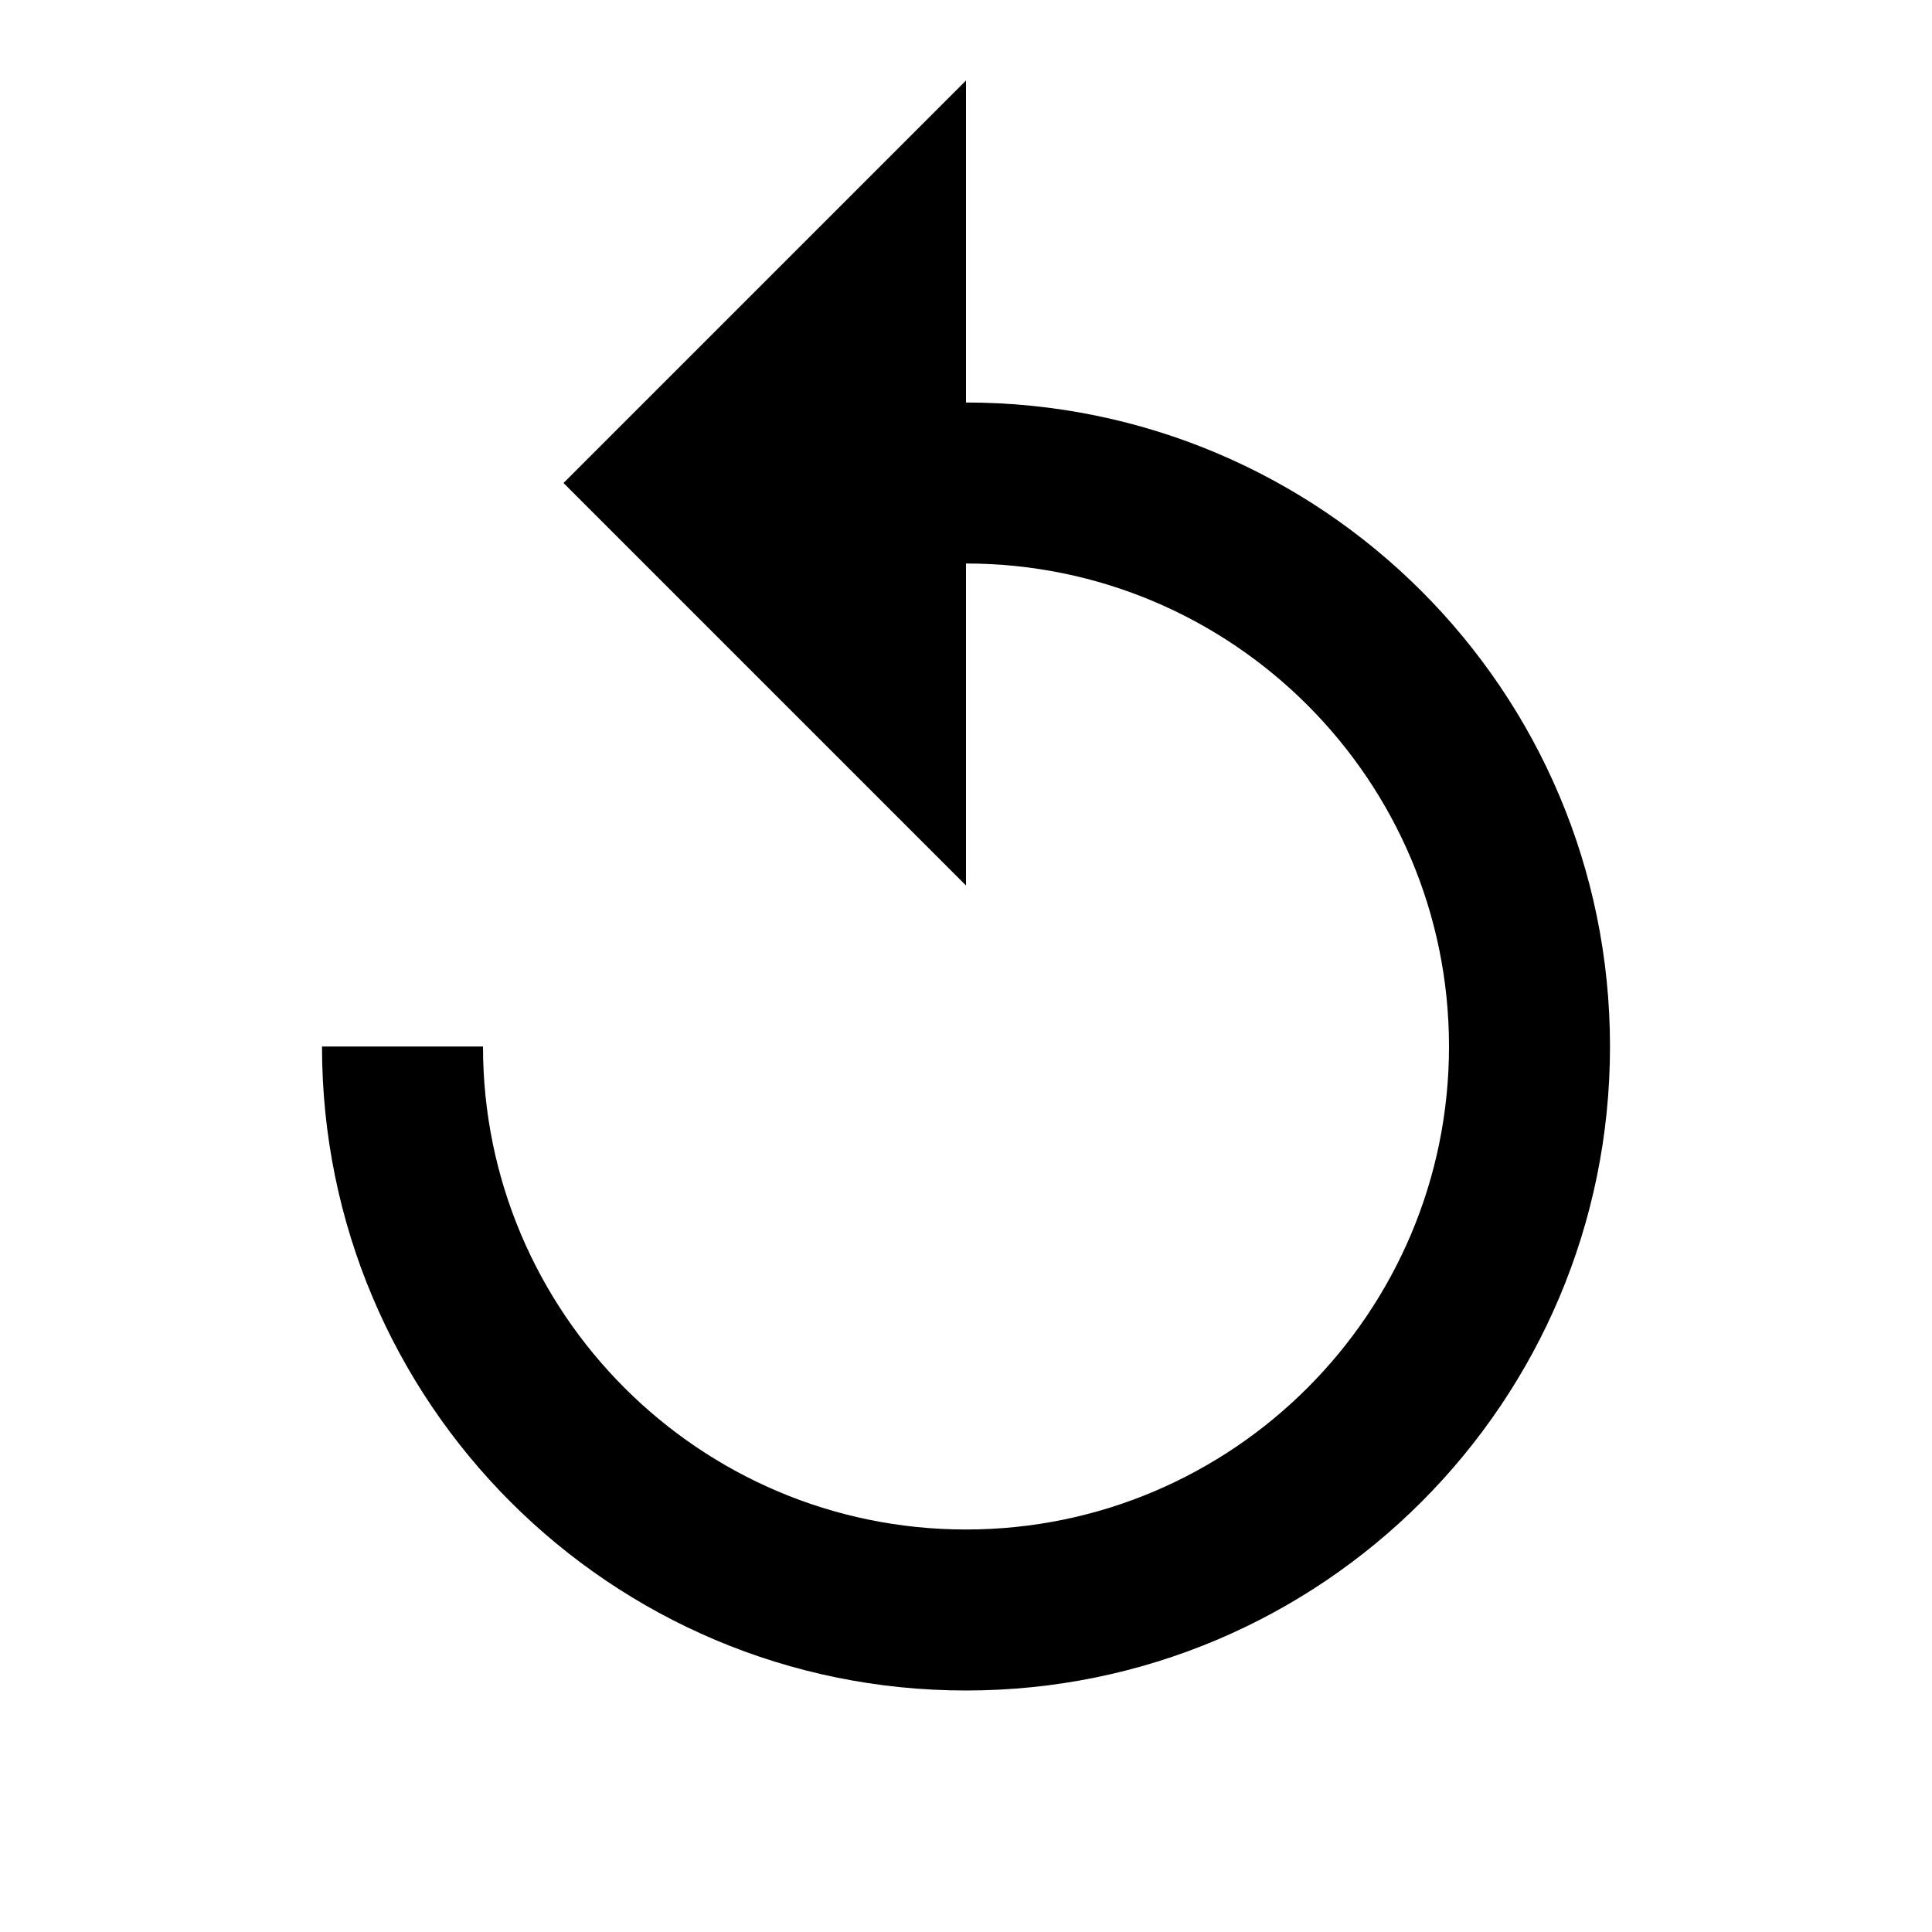
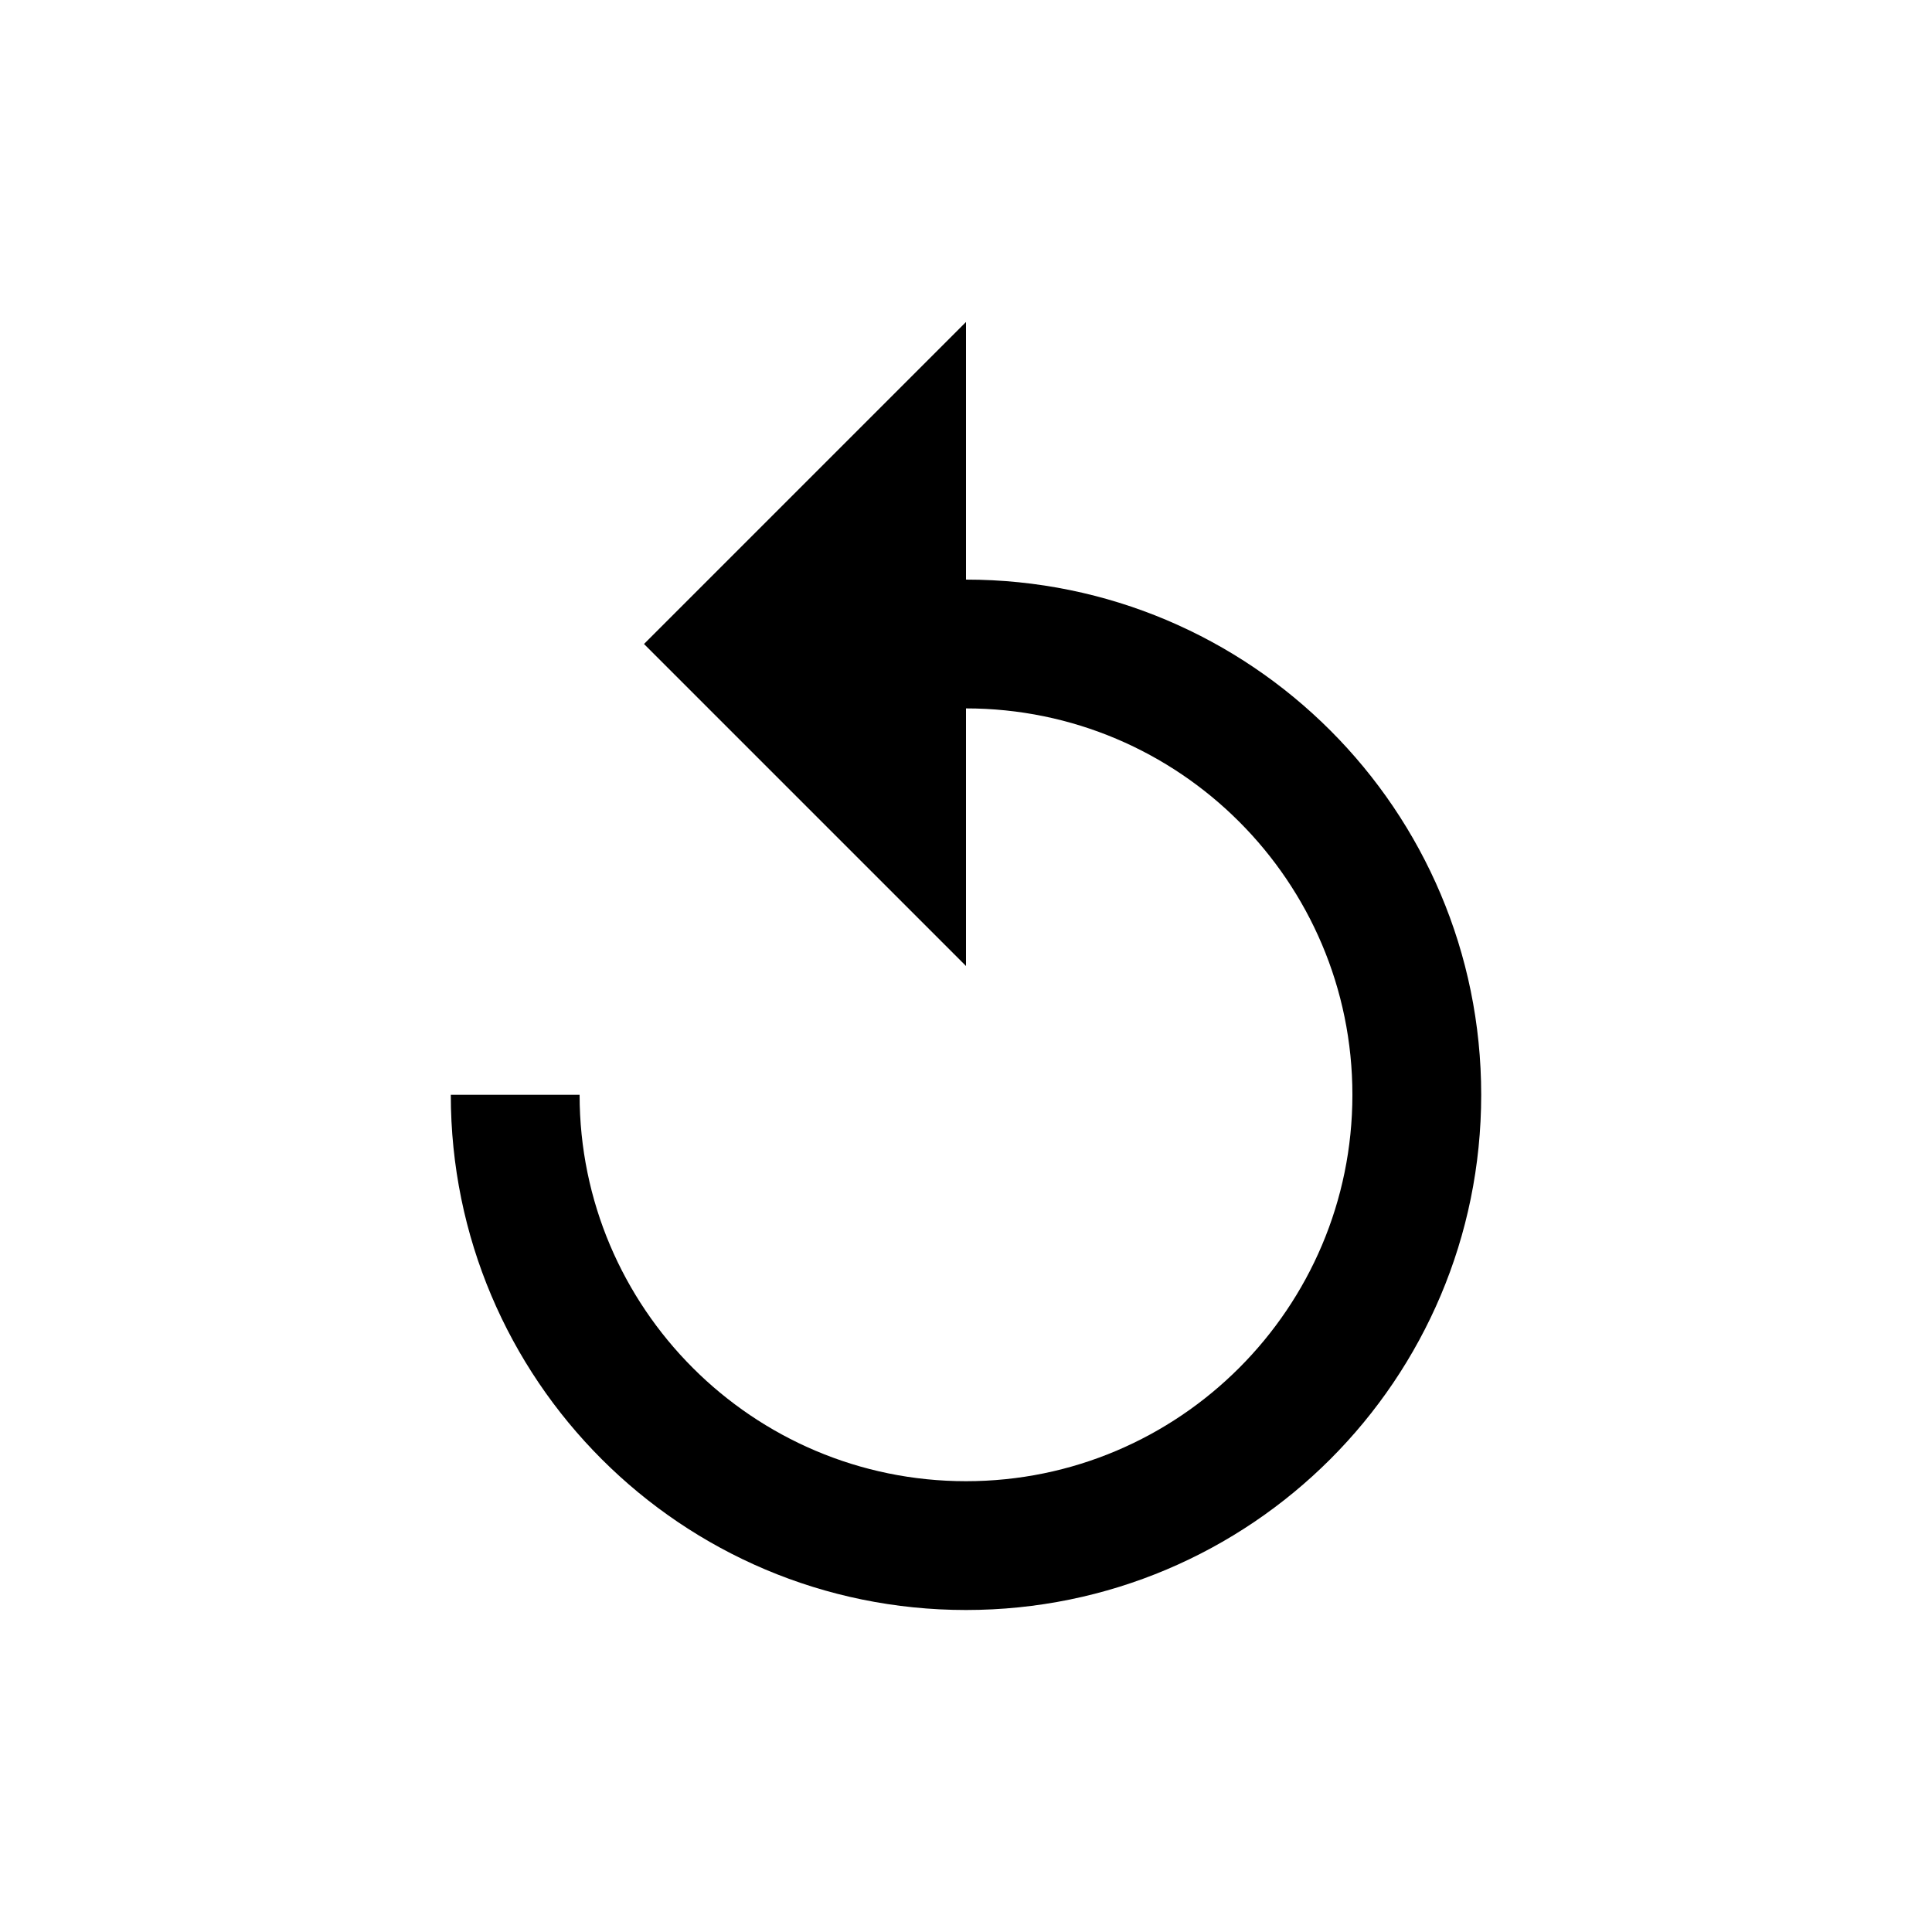
- <svg xmlns="http://www.w3.org/2000/svg" fill="#000000" height="24" viewBox="0 0 24 24" width="24">
-   <path d="M0 0h24v24H0z" fill="none" />
-   <path d="M12 5V1L7 6l5 5V7c3.31 0 6 2.69 6 6s-2.69 6-6 6-6-2.69-6-6H4c0 4.42 3.58 8 8 8s8-3.58 8-8-3.58-8-8-8z" />
+ <svg xmlns="http://www.w3.org/2000/svg" fill="#000000" height="24" viewBox="0 0 24 24" width="24" id="svg2" version="1.1">
+   <defs id="defs10" />
+   <path d="M0 0h24v24H0z" fill="none" id="path4" />
+   <path d="M 12,7.2 12,4 8,8 l 4,4 0,-3.2 c 2.648,0 4.8,2.152 4.8,4.8 0,2.648 -2.152,4.8 -4.8,4.8 -2.648,0 -4.8,-2.152 -4.8,-4.8 l -1.6,0 c 0,3.536 2.864,6.4 6.4,6.4 3.536,0 6.4,-2.864 6.4,-6.4 0,-3.536 -2.864,-6.4 -6.4,-6.4 z" id="path6" />
</svg>
